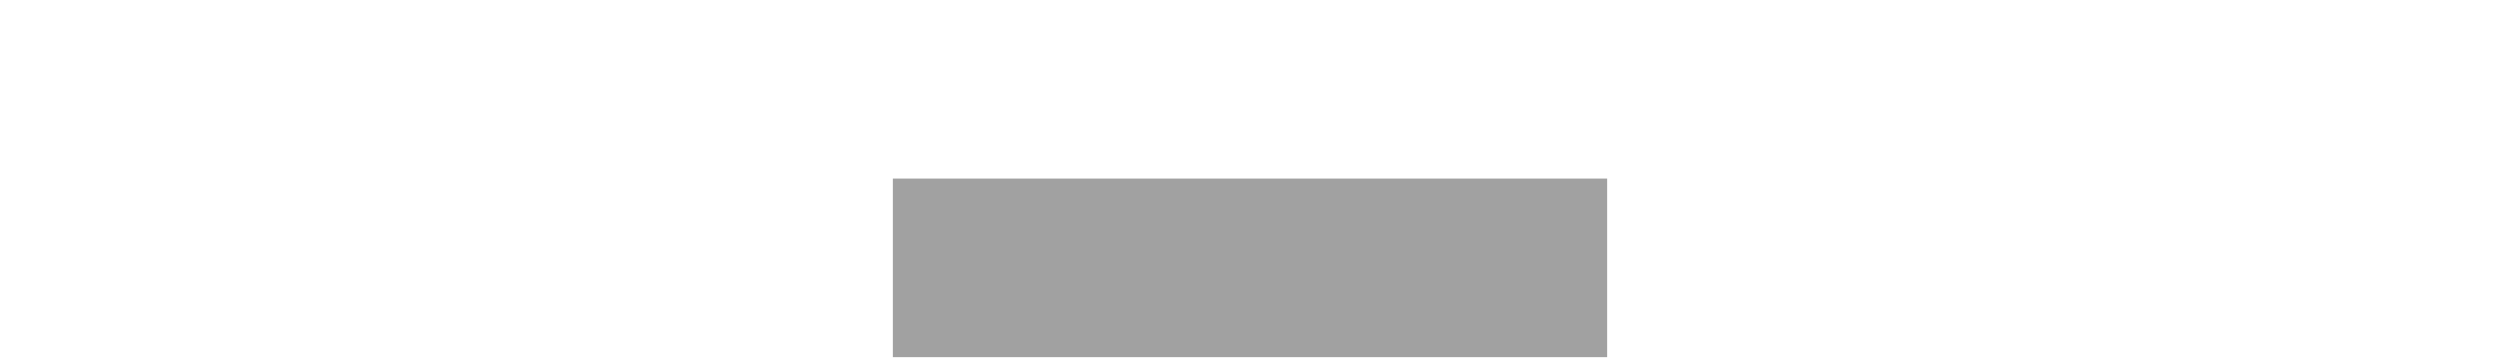
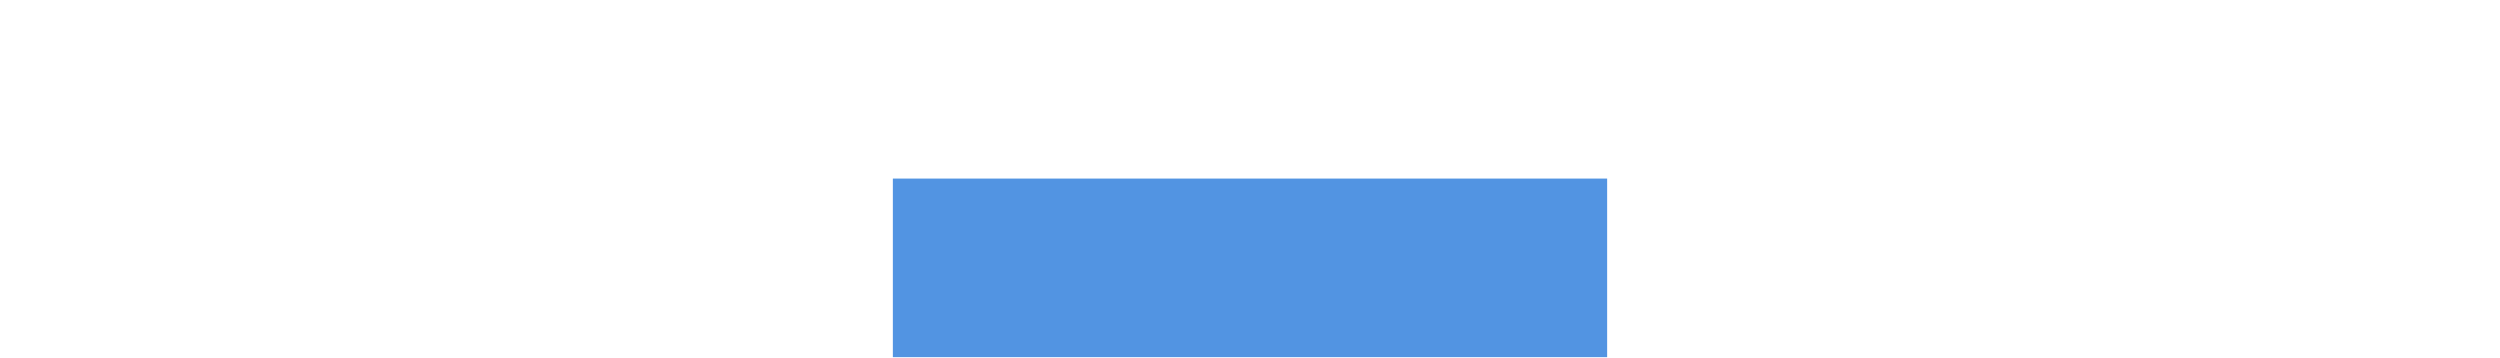
<svg xmlns="http://www.w3.org/2000/svg" xmlns:ns1="http://www.openswatchbook.org/uri/2009/osb" xmlns:xlink="http://www.w3.org/1999/xlink" width="28" height="4" id="svg11300" version="1.0" style="display:inline;enable-background:new">
  <defs id="defs3">
    <linearGradient id="selected_bg_color" ns1:paint="solid">
-       <stop style="stop-color:#a1a1a1;stop-opacity:1;" offset="0" id="stop4137" />
+       <stop style="stop-color:#5294e2;stop-opacity:1;" offset="0" id="stop4137" />
    </linearGradient>
    <linearGradient xlink:href="#selected_bg_color" id="linearGradient4139" x1="14" y1="298" x2="14" y2="300" gradientUnits="userSpaceOnUse" />
  </defs>
  <g style="display:inline" id="layer1" transform="translate(0,-296)">
    <rect style="opacity:1;fill:url(#linearGradient4139);fill-opacity:1;stroke:none" id="rect4270-9" width="8" height="2" x="10" y="298" />
  </g>
</svg>
